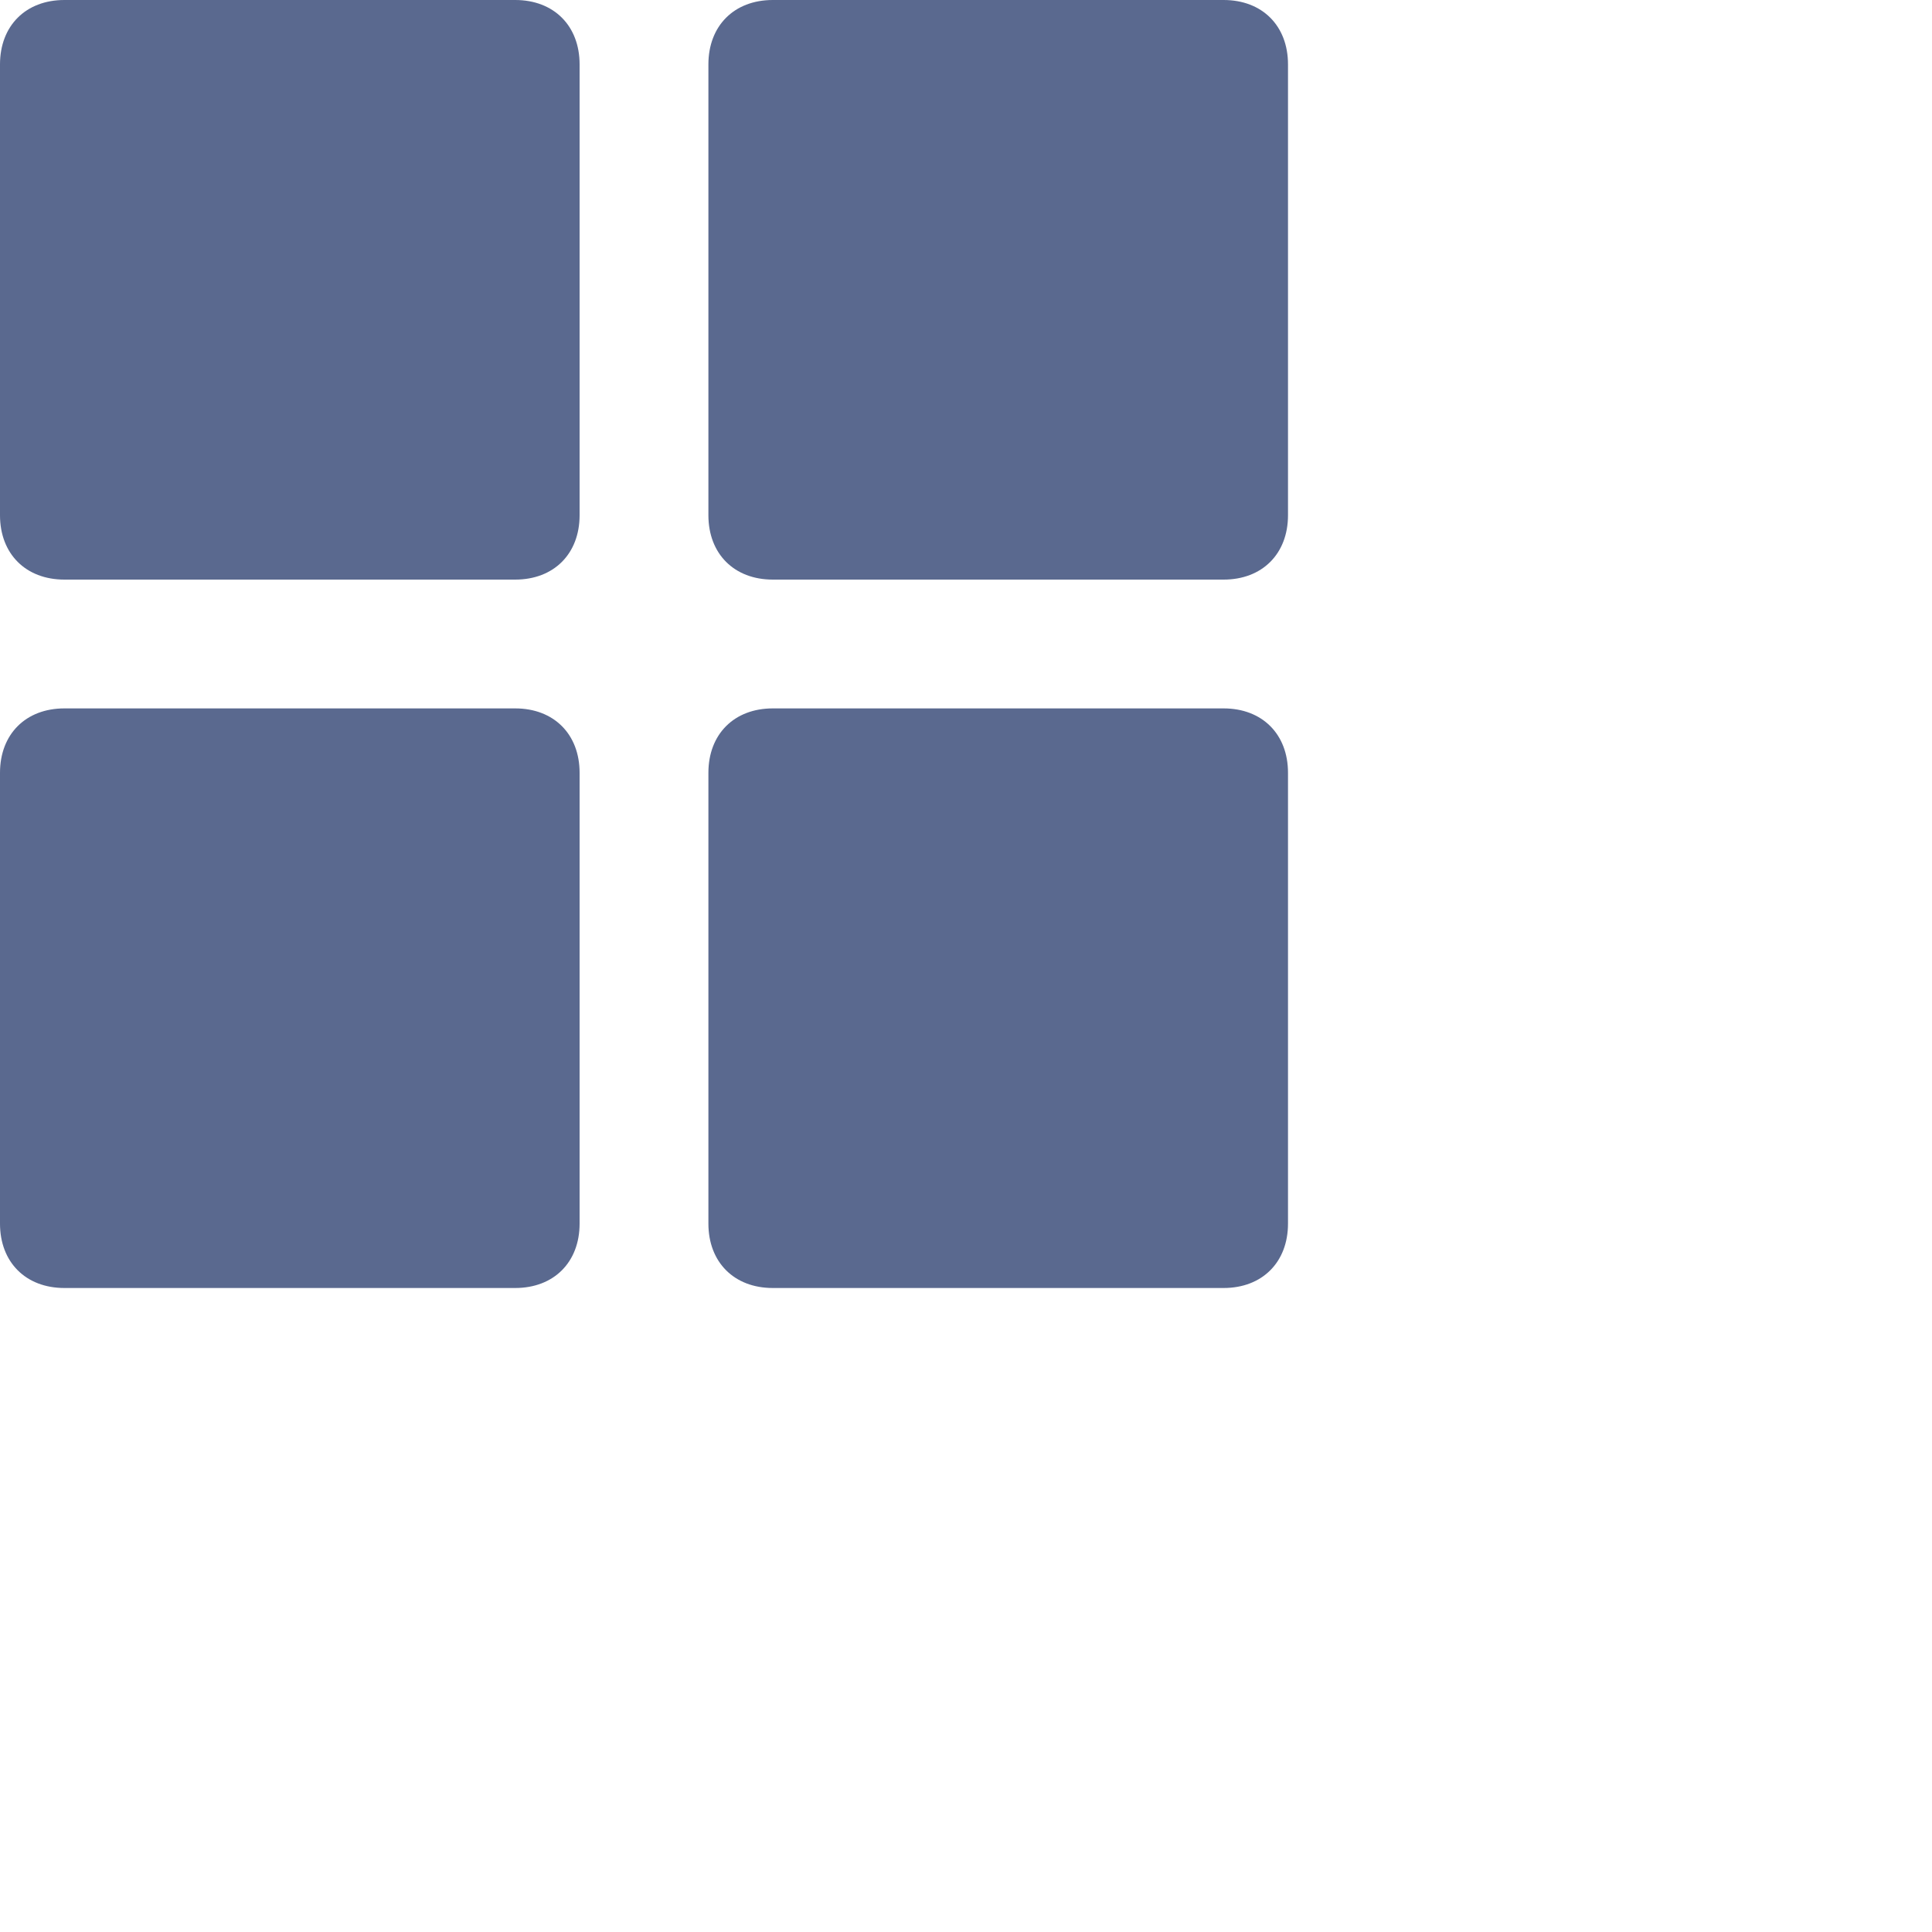
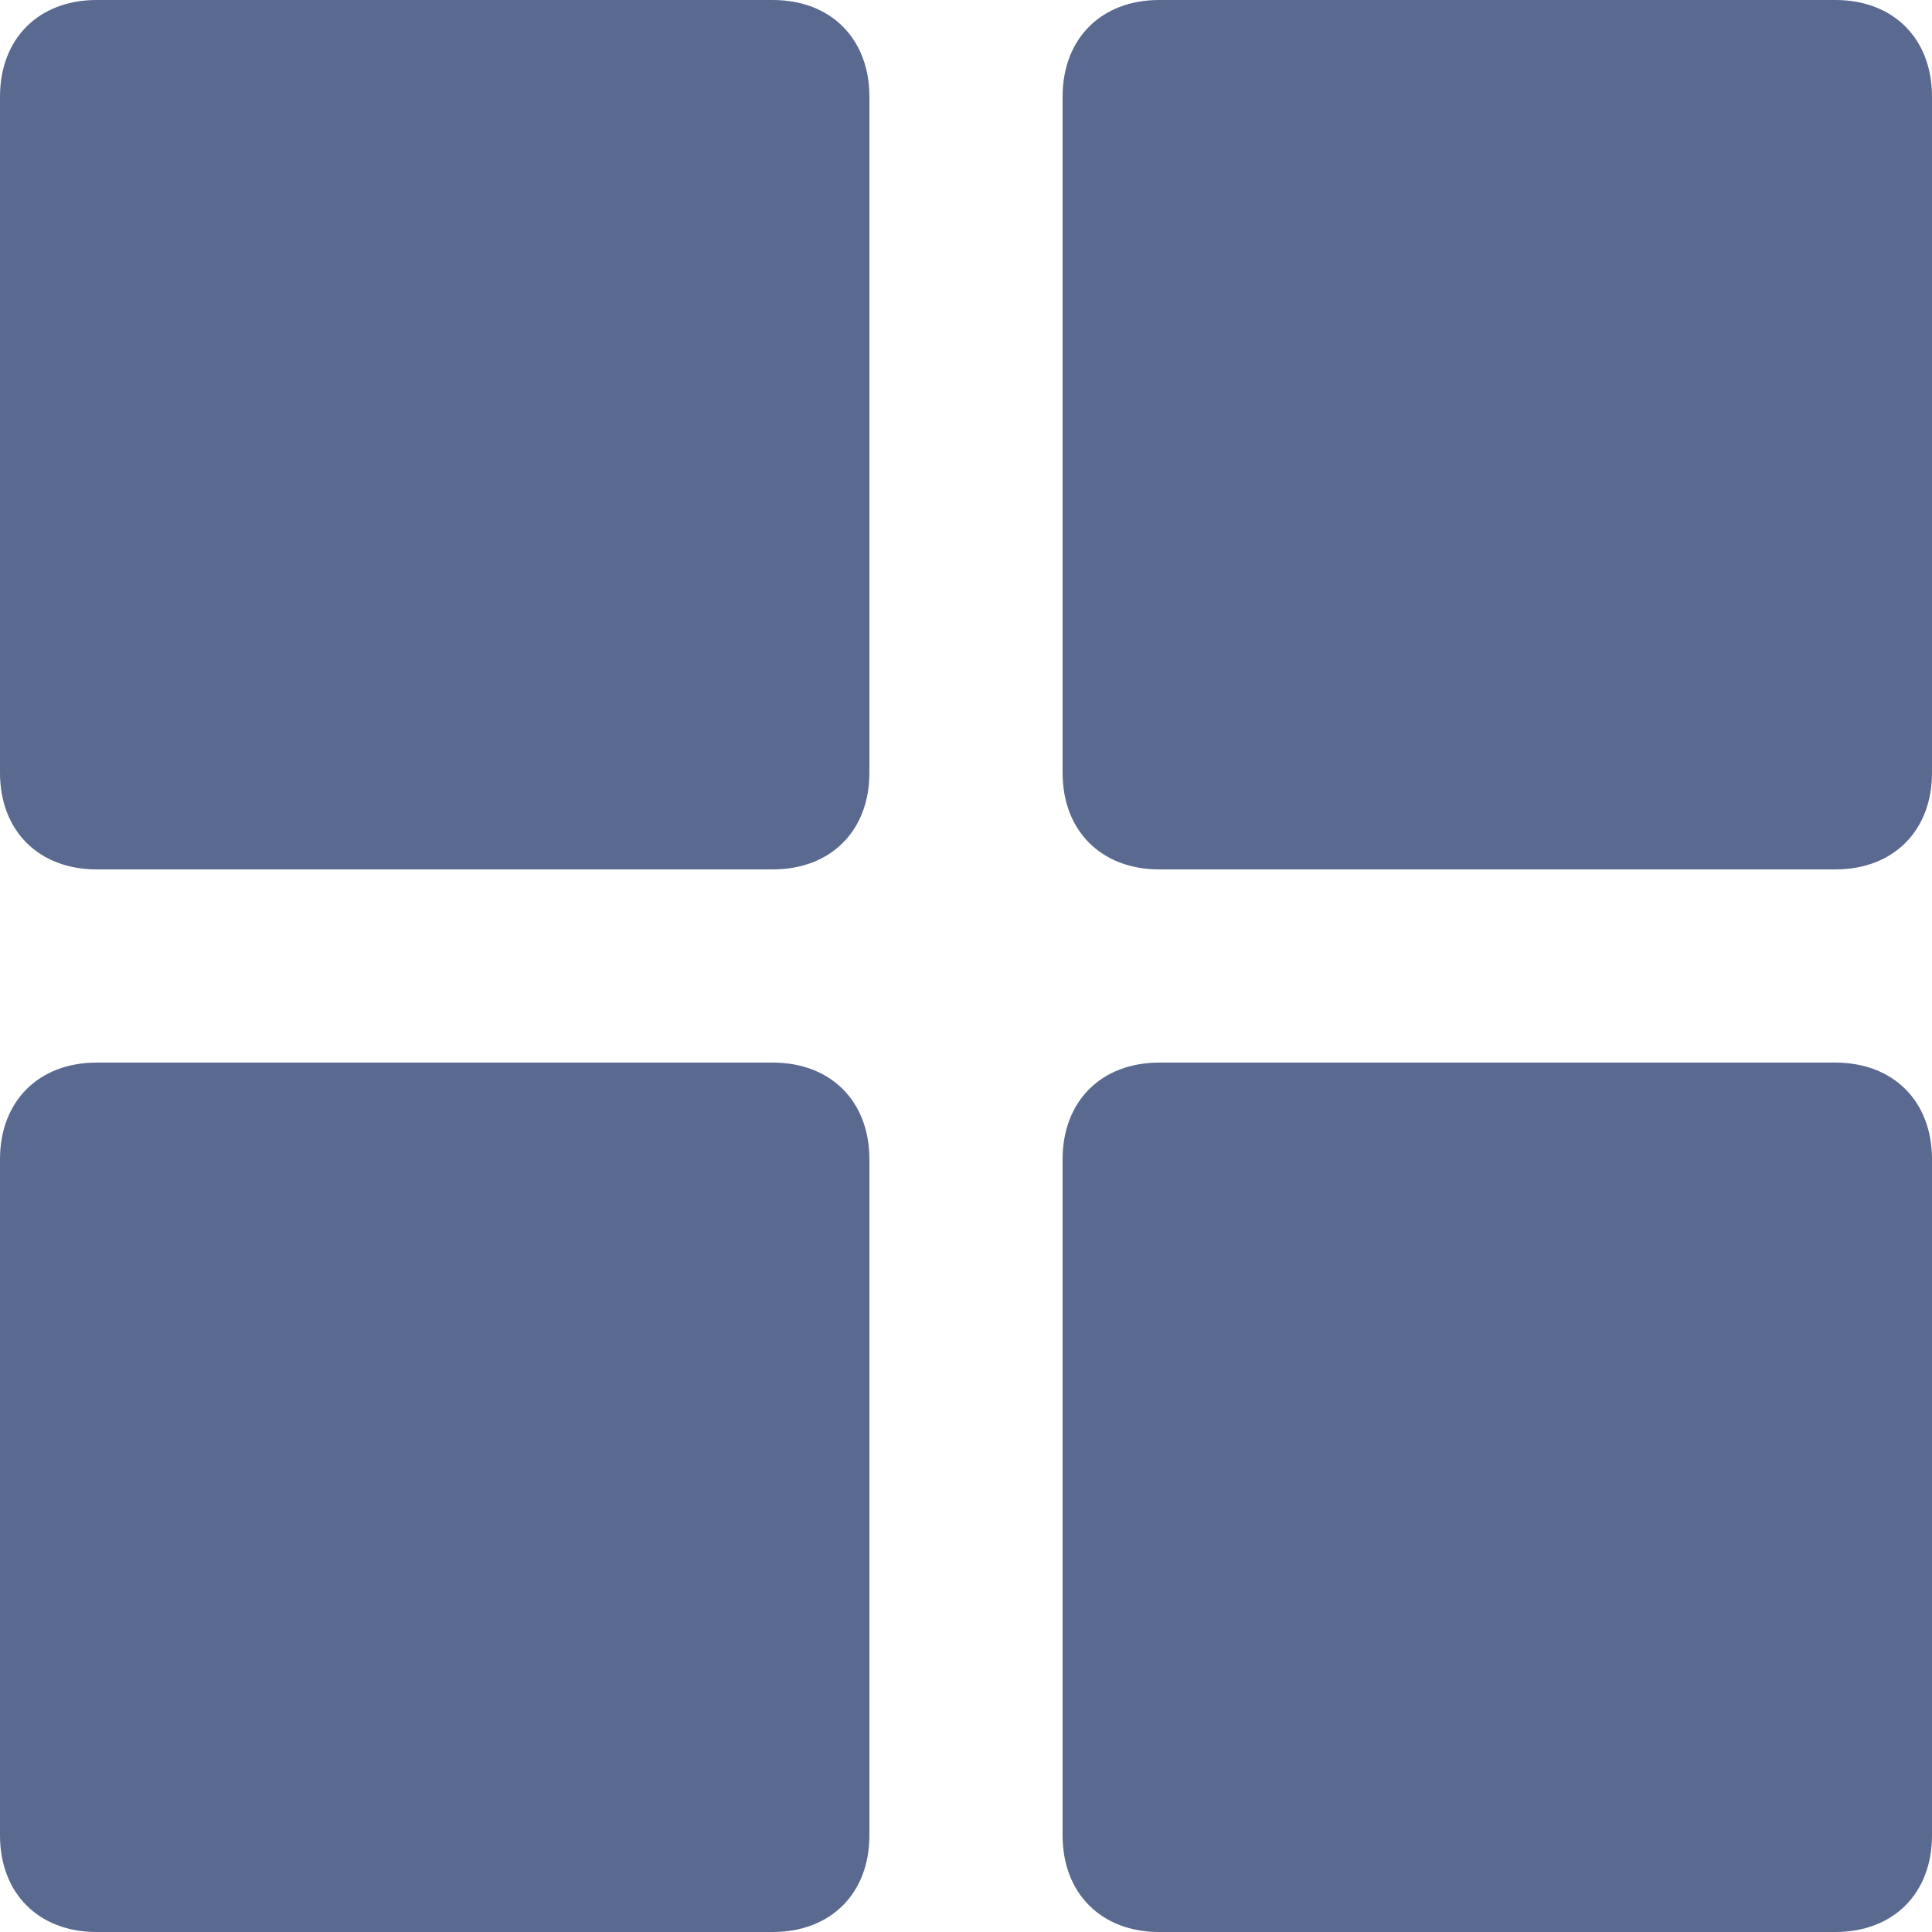
- <svg xmlns="http://www.w3.org/2000/svg" viewBox="0 0 30 30">
+ <svg xmlns="http://www.w3.org/2000/svg" viewBox="0 0 20 20">
  <path d="M8 0H1C.4 0 0 .4 0 1v7c0 .6.4 1 1 1h7c.6 0 1-.4 1-1V1c0-.6-.4-1-1-1Zm0 11H1c-.6 0-1 .4-1 1v7c0 .6.4 1 1 1h7c.6 0 1-.4 1-1v-7c0-.6-.4-1-1-1ZM19 0h-7c-.6 0-1 .4-1 1v7c0 .6.4 1 1 1h7c.6 0 1-.4 1-1V1c0-.6-.4-1-1-1Zm0 11h-7c-.6 0-1 .4-1 1v7c0 .6.4 1 1 1h7c.6 0 1-.4 1-1v-7c0-.6-.4-1-1-1Z" fill="#5A698F" />
</svg>
